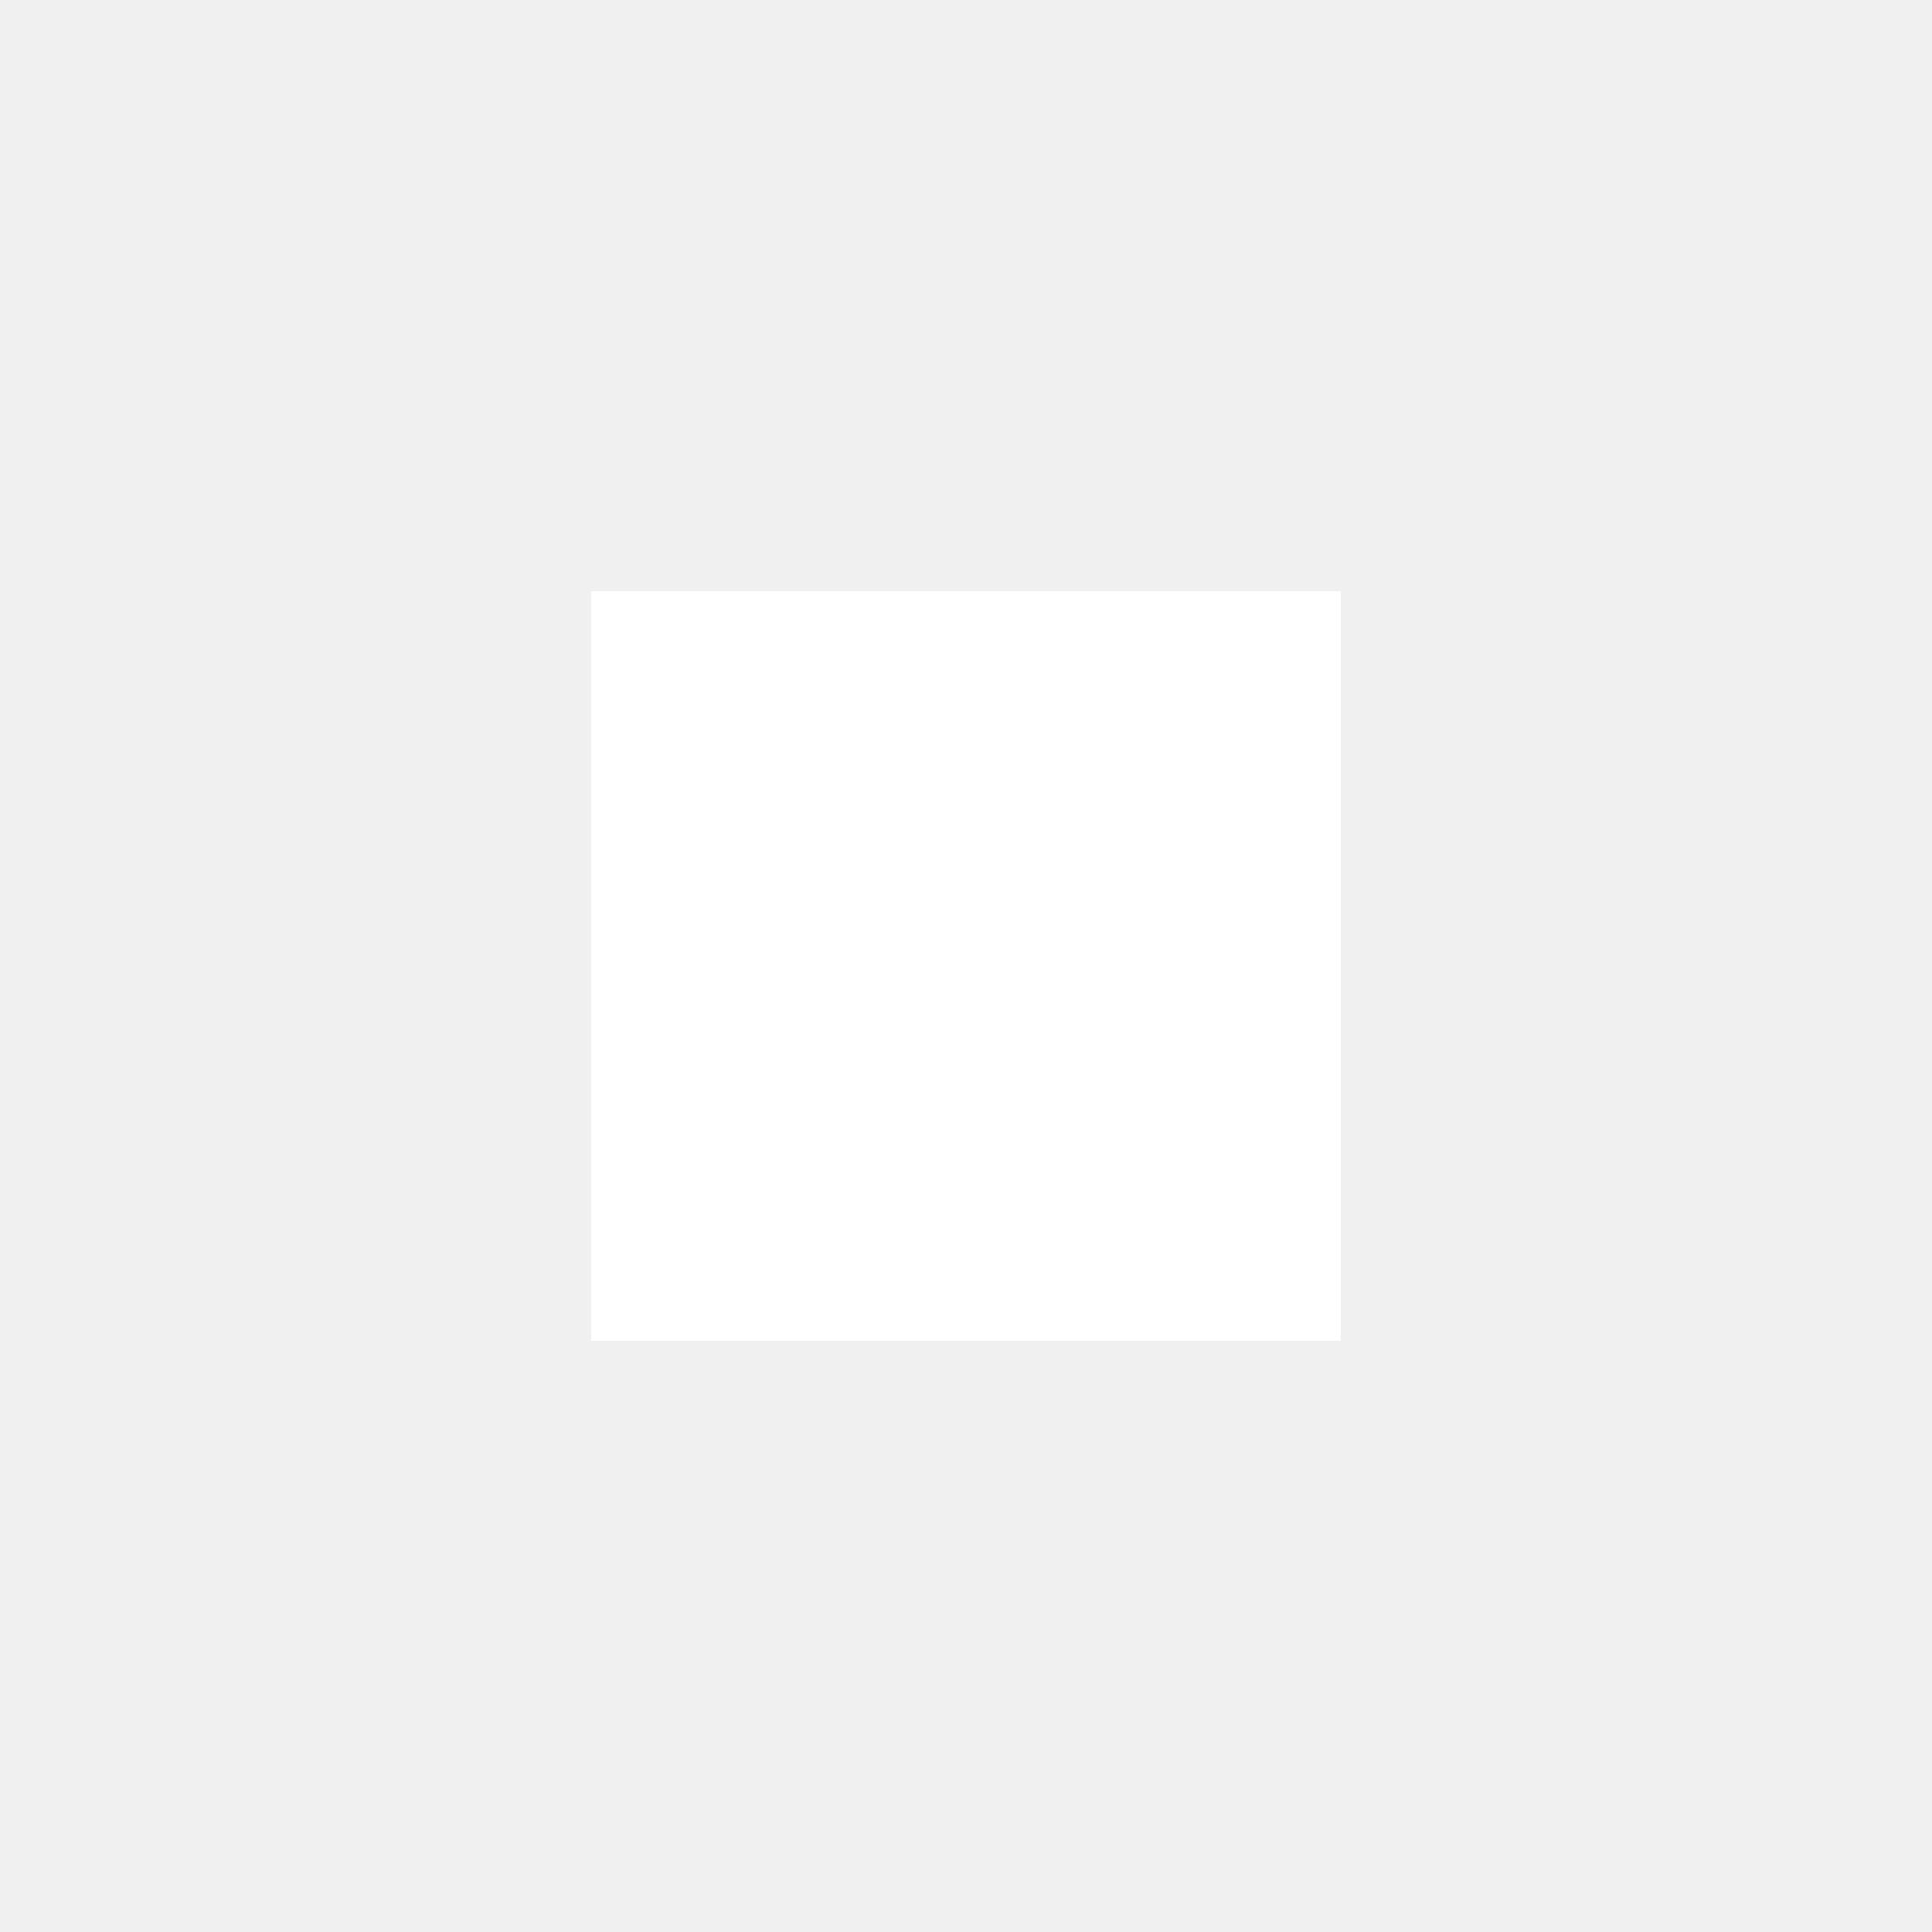
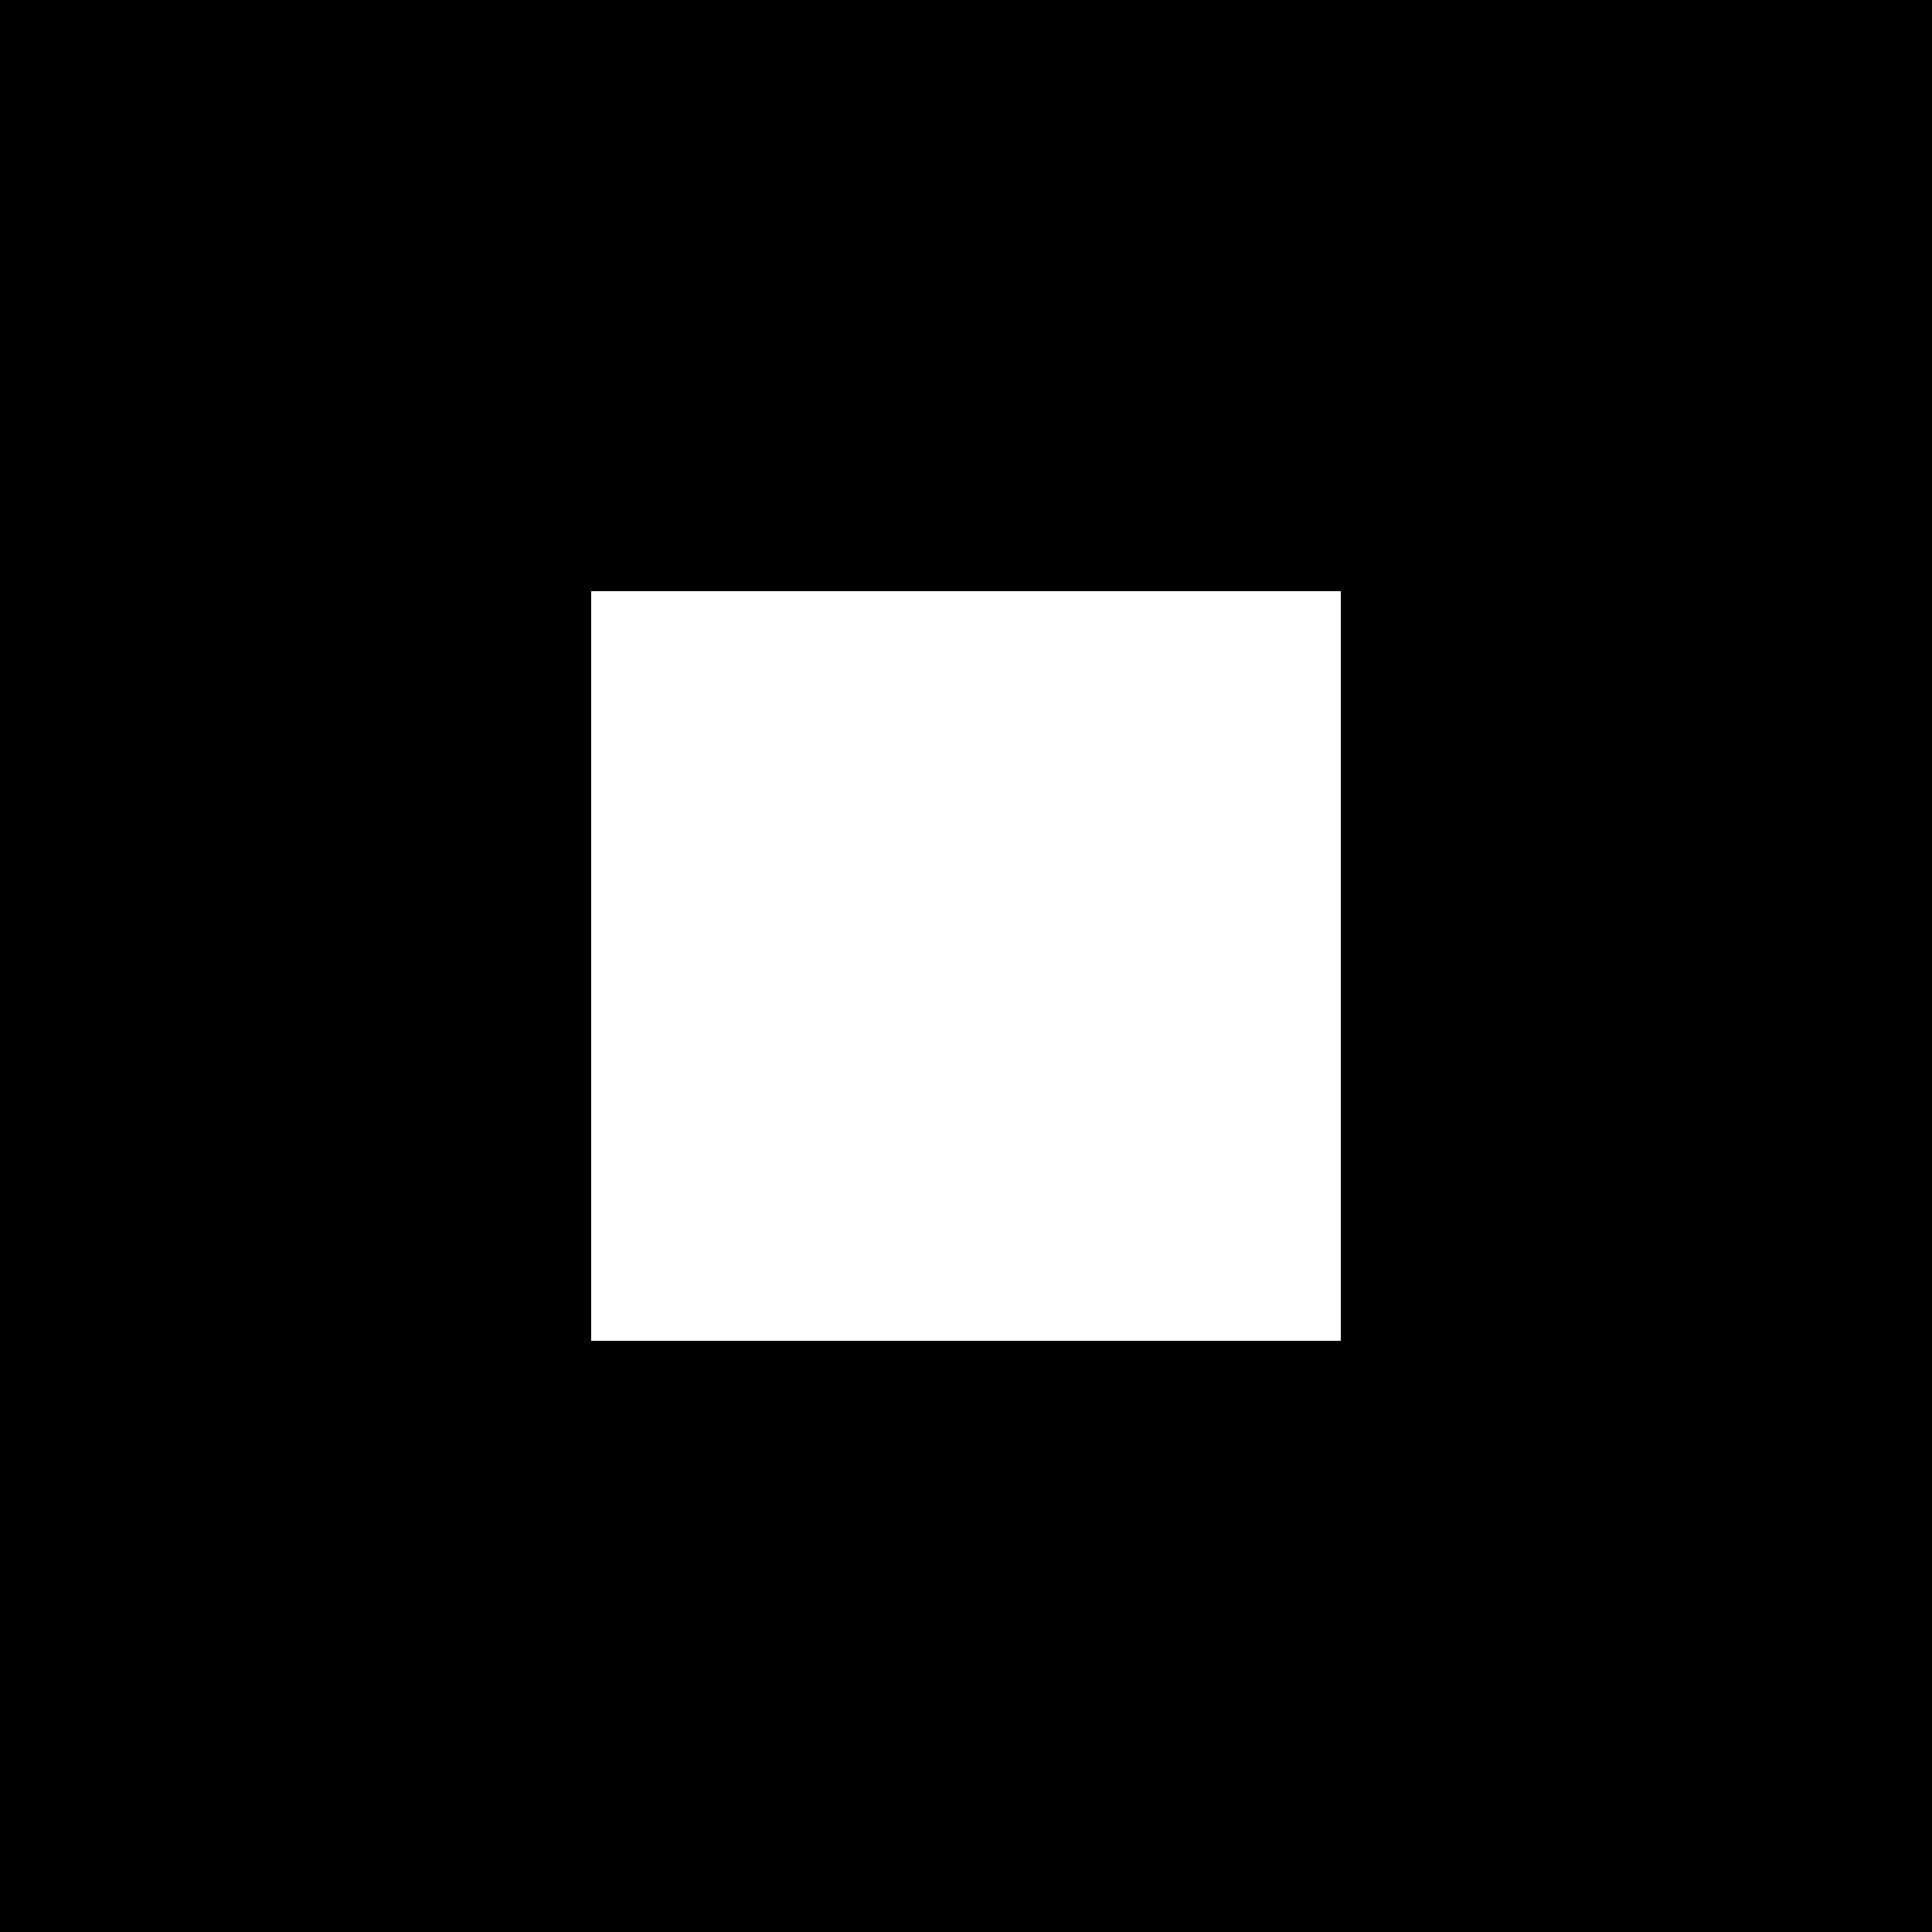
<svg xmlns="http://www.w3.org/2000/svg" width="500" height="500" viewBox="0 0 132.292 132.292" version="1.1" id="svg1">
  <defs id="defs1" />
  <g id="layer1">
+     <rect style="fill:#000000;stroke-width:1.465" id="rect2" width="186.755" height="186.755" x="-17.648" y="-25.403" ry="10.879" />
    <rect style="fill:#ffffff;stroke-width:1.465" id="rect1" width="51.321" height="51.321" x="40.485" y="40.485" />
  </g>
</svg>
